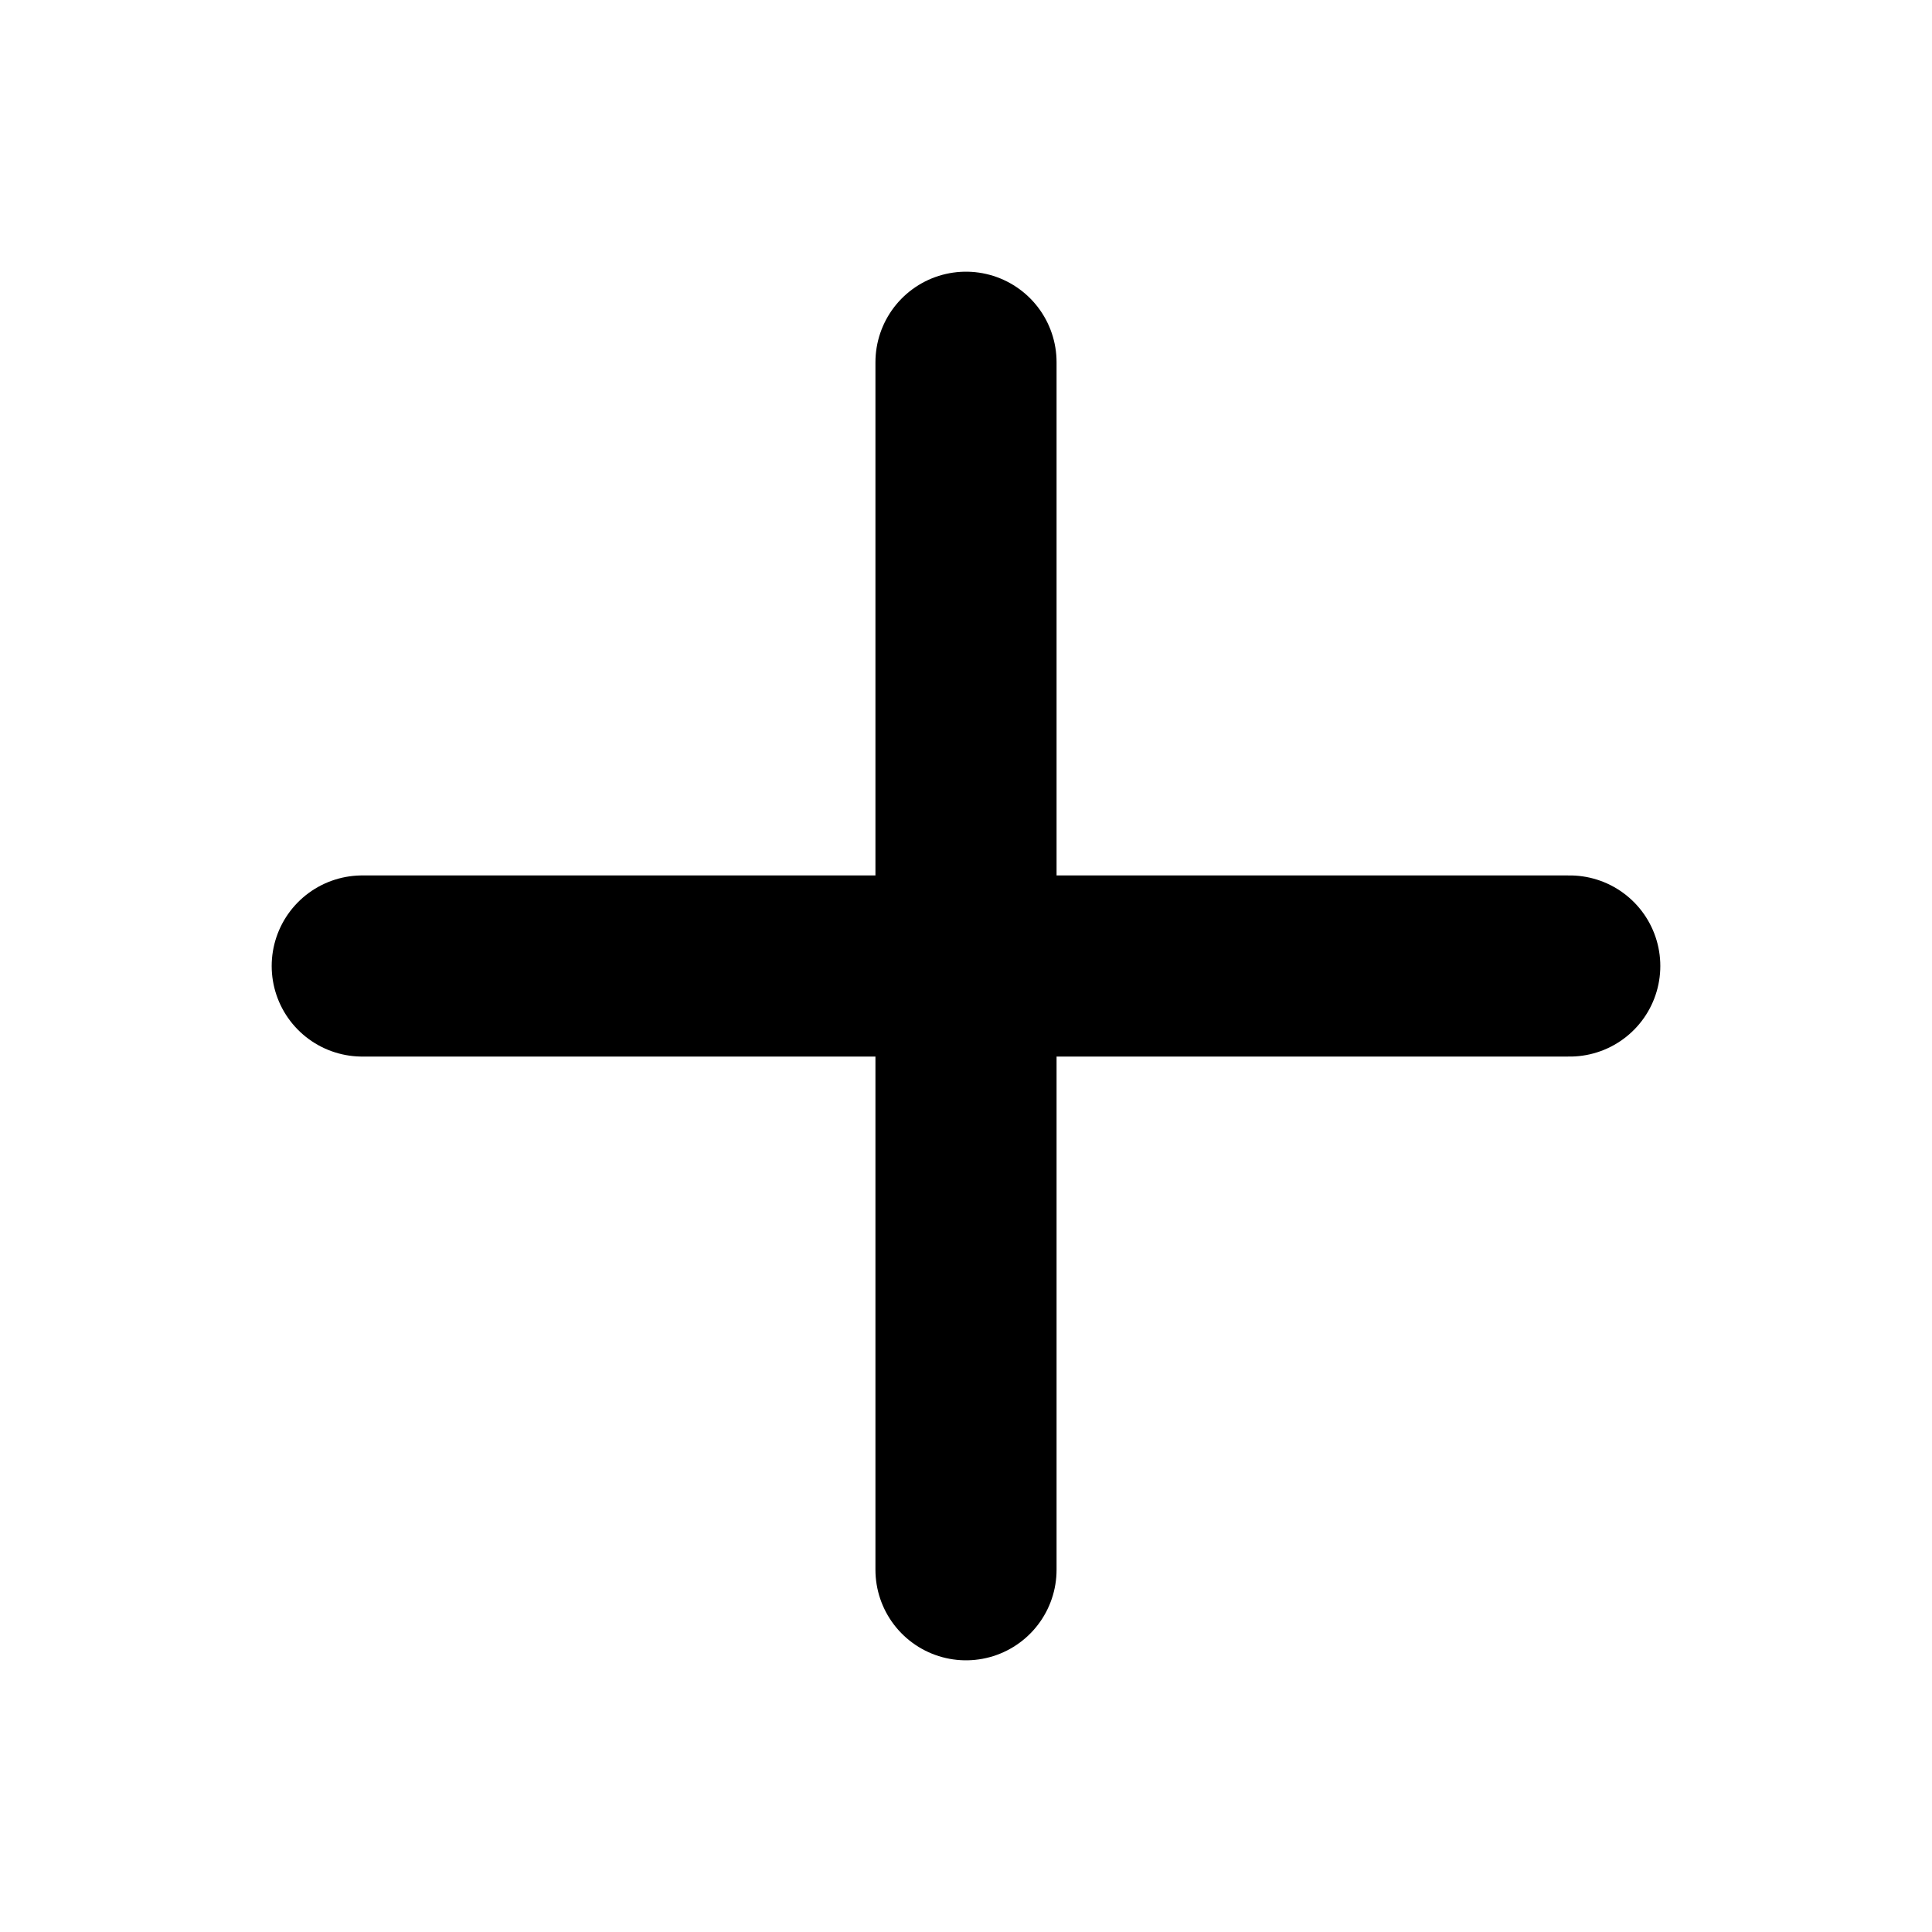
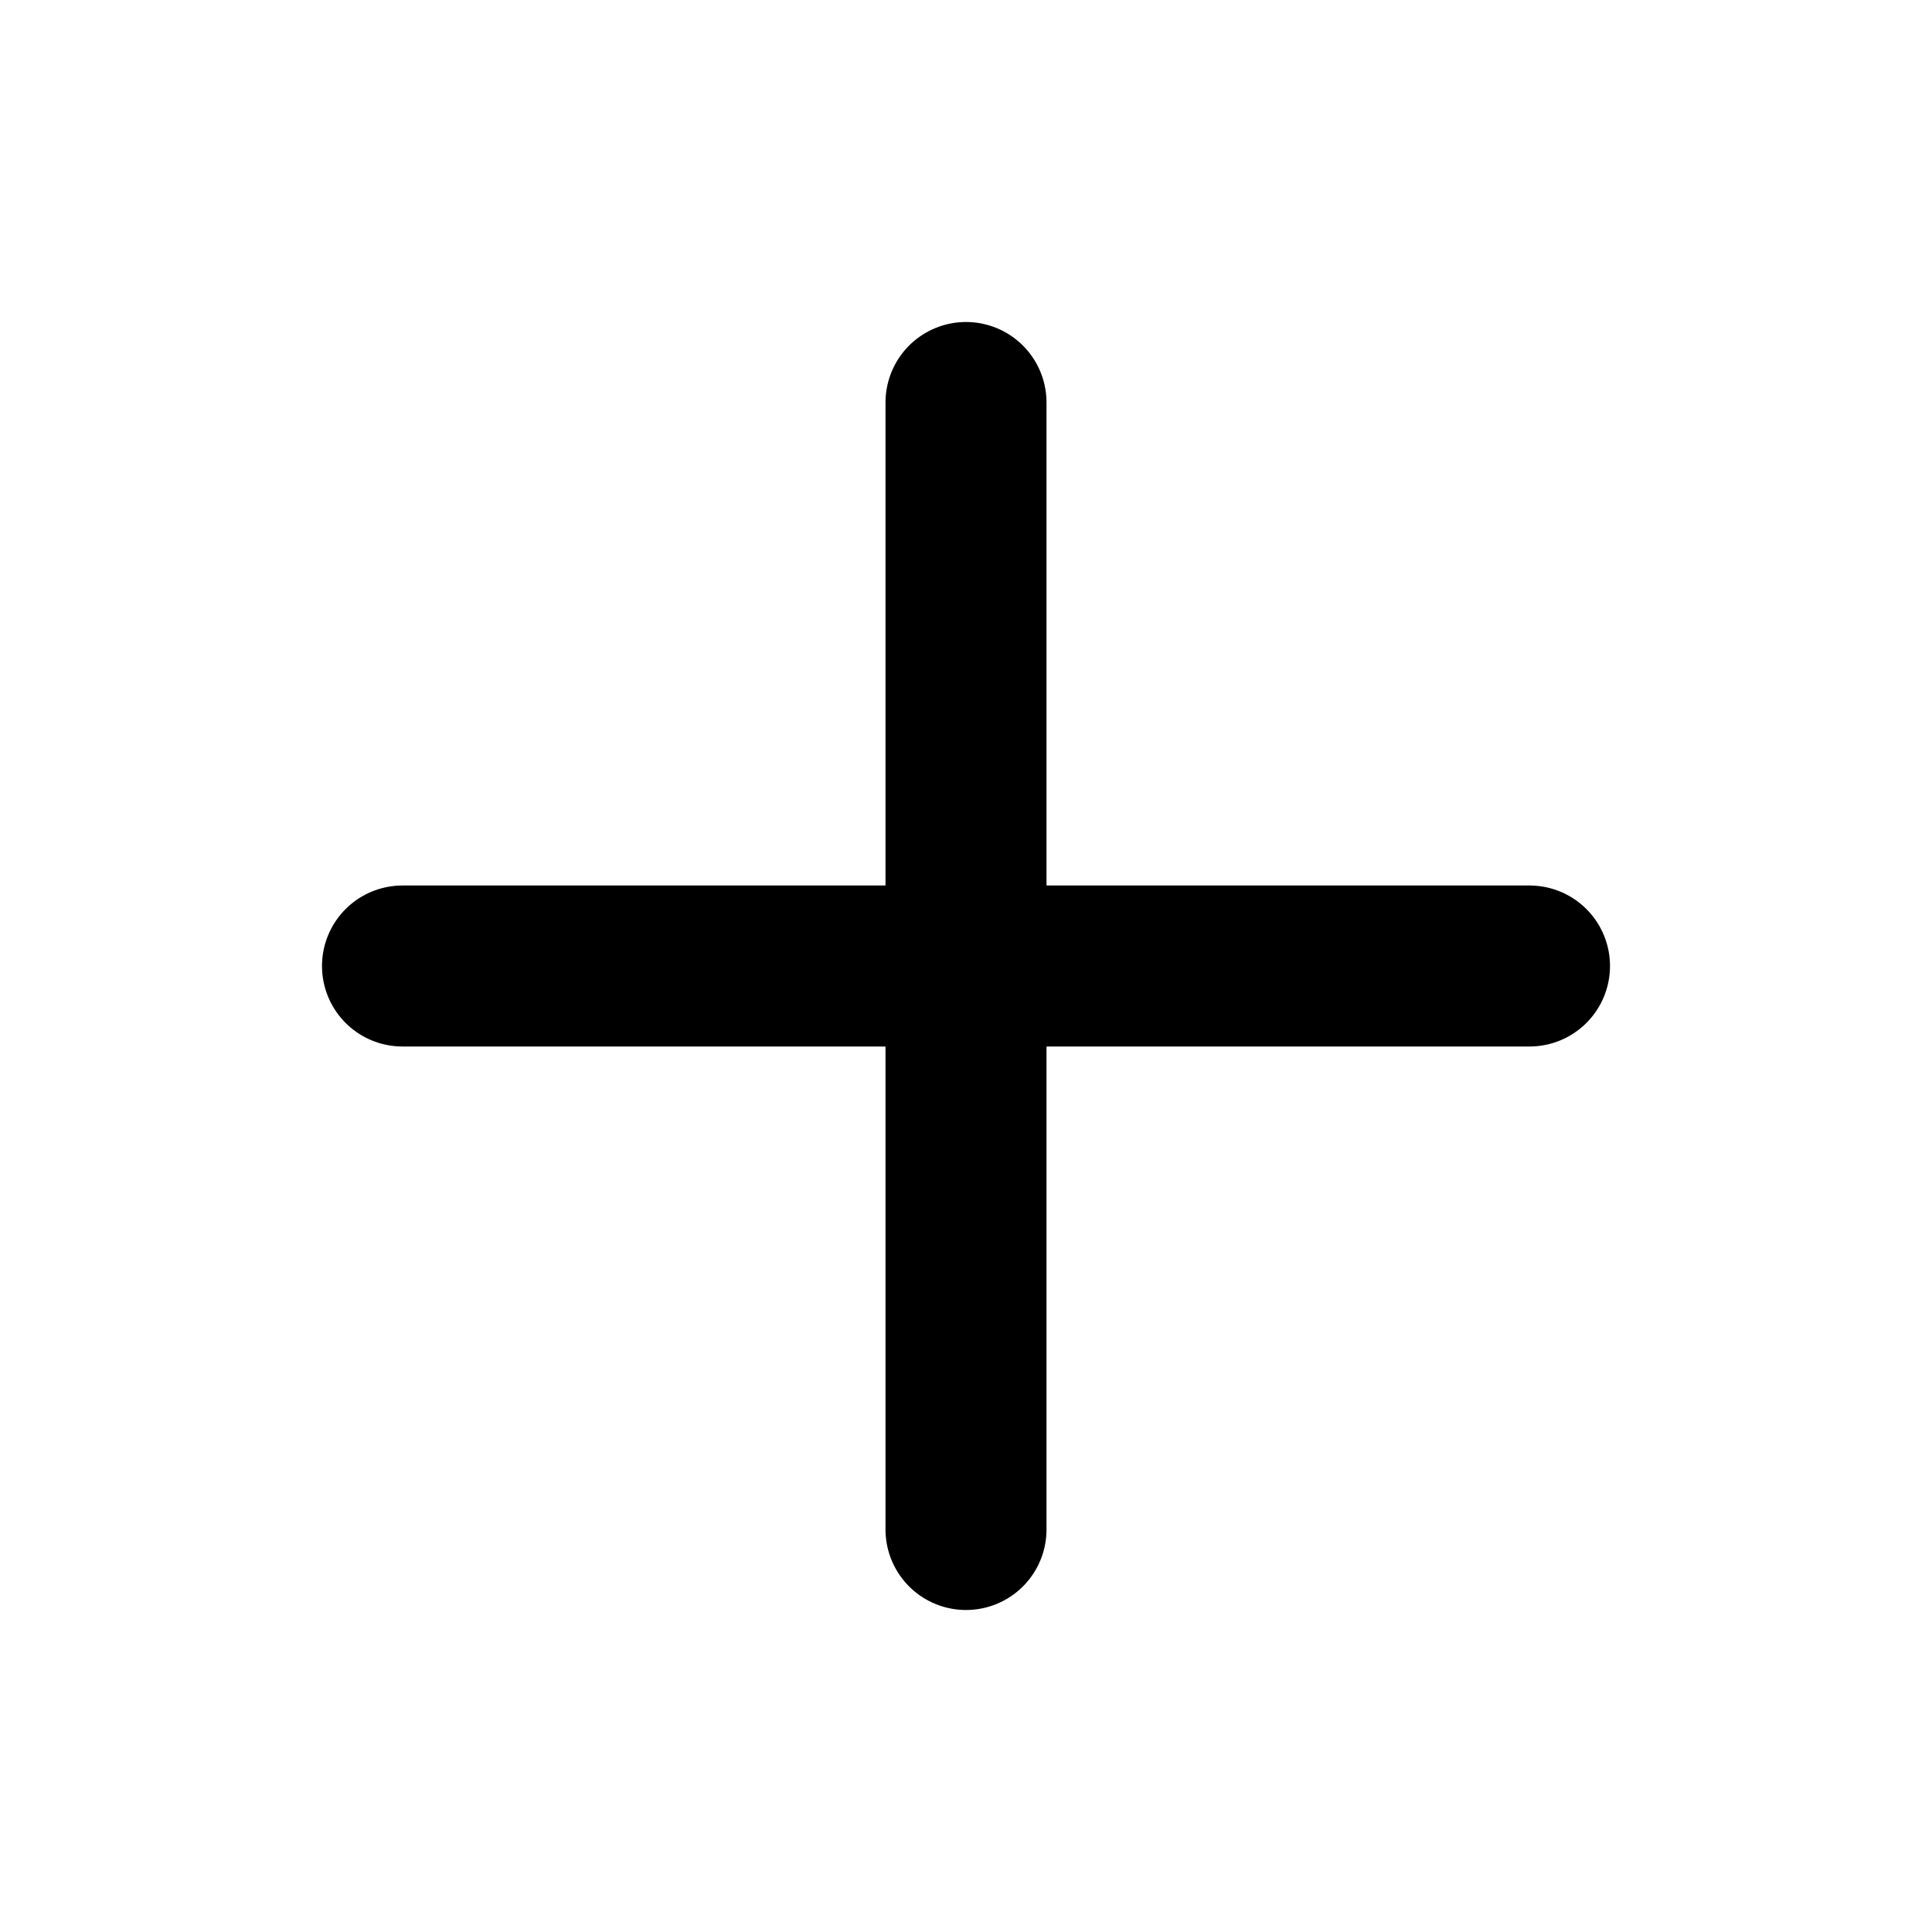
- <svg xmlns="http://www.w3.org/2000/svg" width="16" height="16" viewBox="0 0 16 16" fill="none" stroke="currentColor" stroke-width="1.5" stroke-linecap="round" stroke-linejoin="round">
-   <path d="M8 3v10M3 8h10" />
+ <svg xmlns="http://www.w3.org/2000/svg" viewBox="0 0 24 24" fill="none" stroke="currentColor" stroke-width="2" stroke-linecap="round" stroke-linejoin="round">
+   <path d="M5 12h14" />
+   <path d="M12 5v14" />
</svg>
